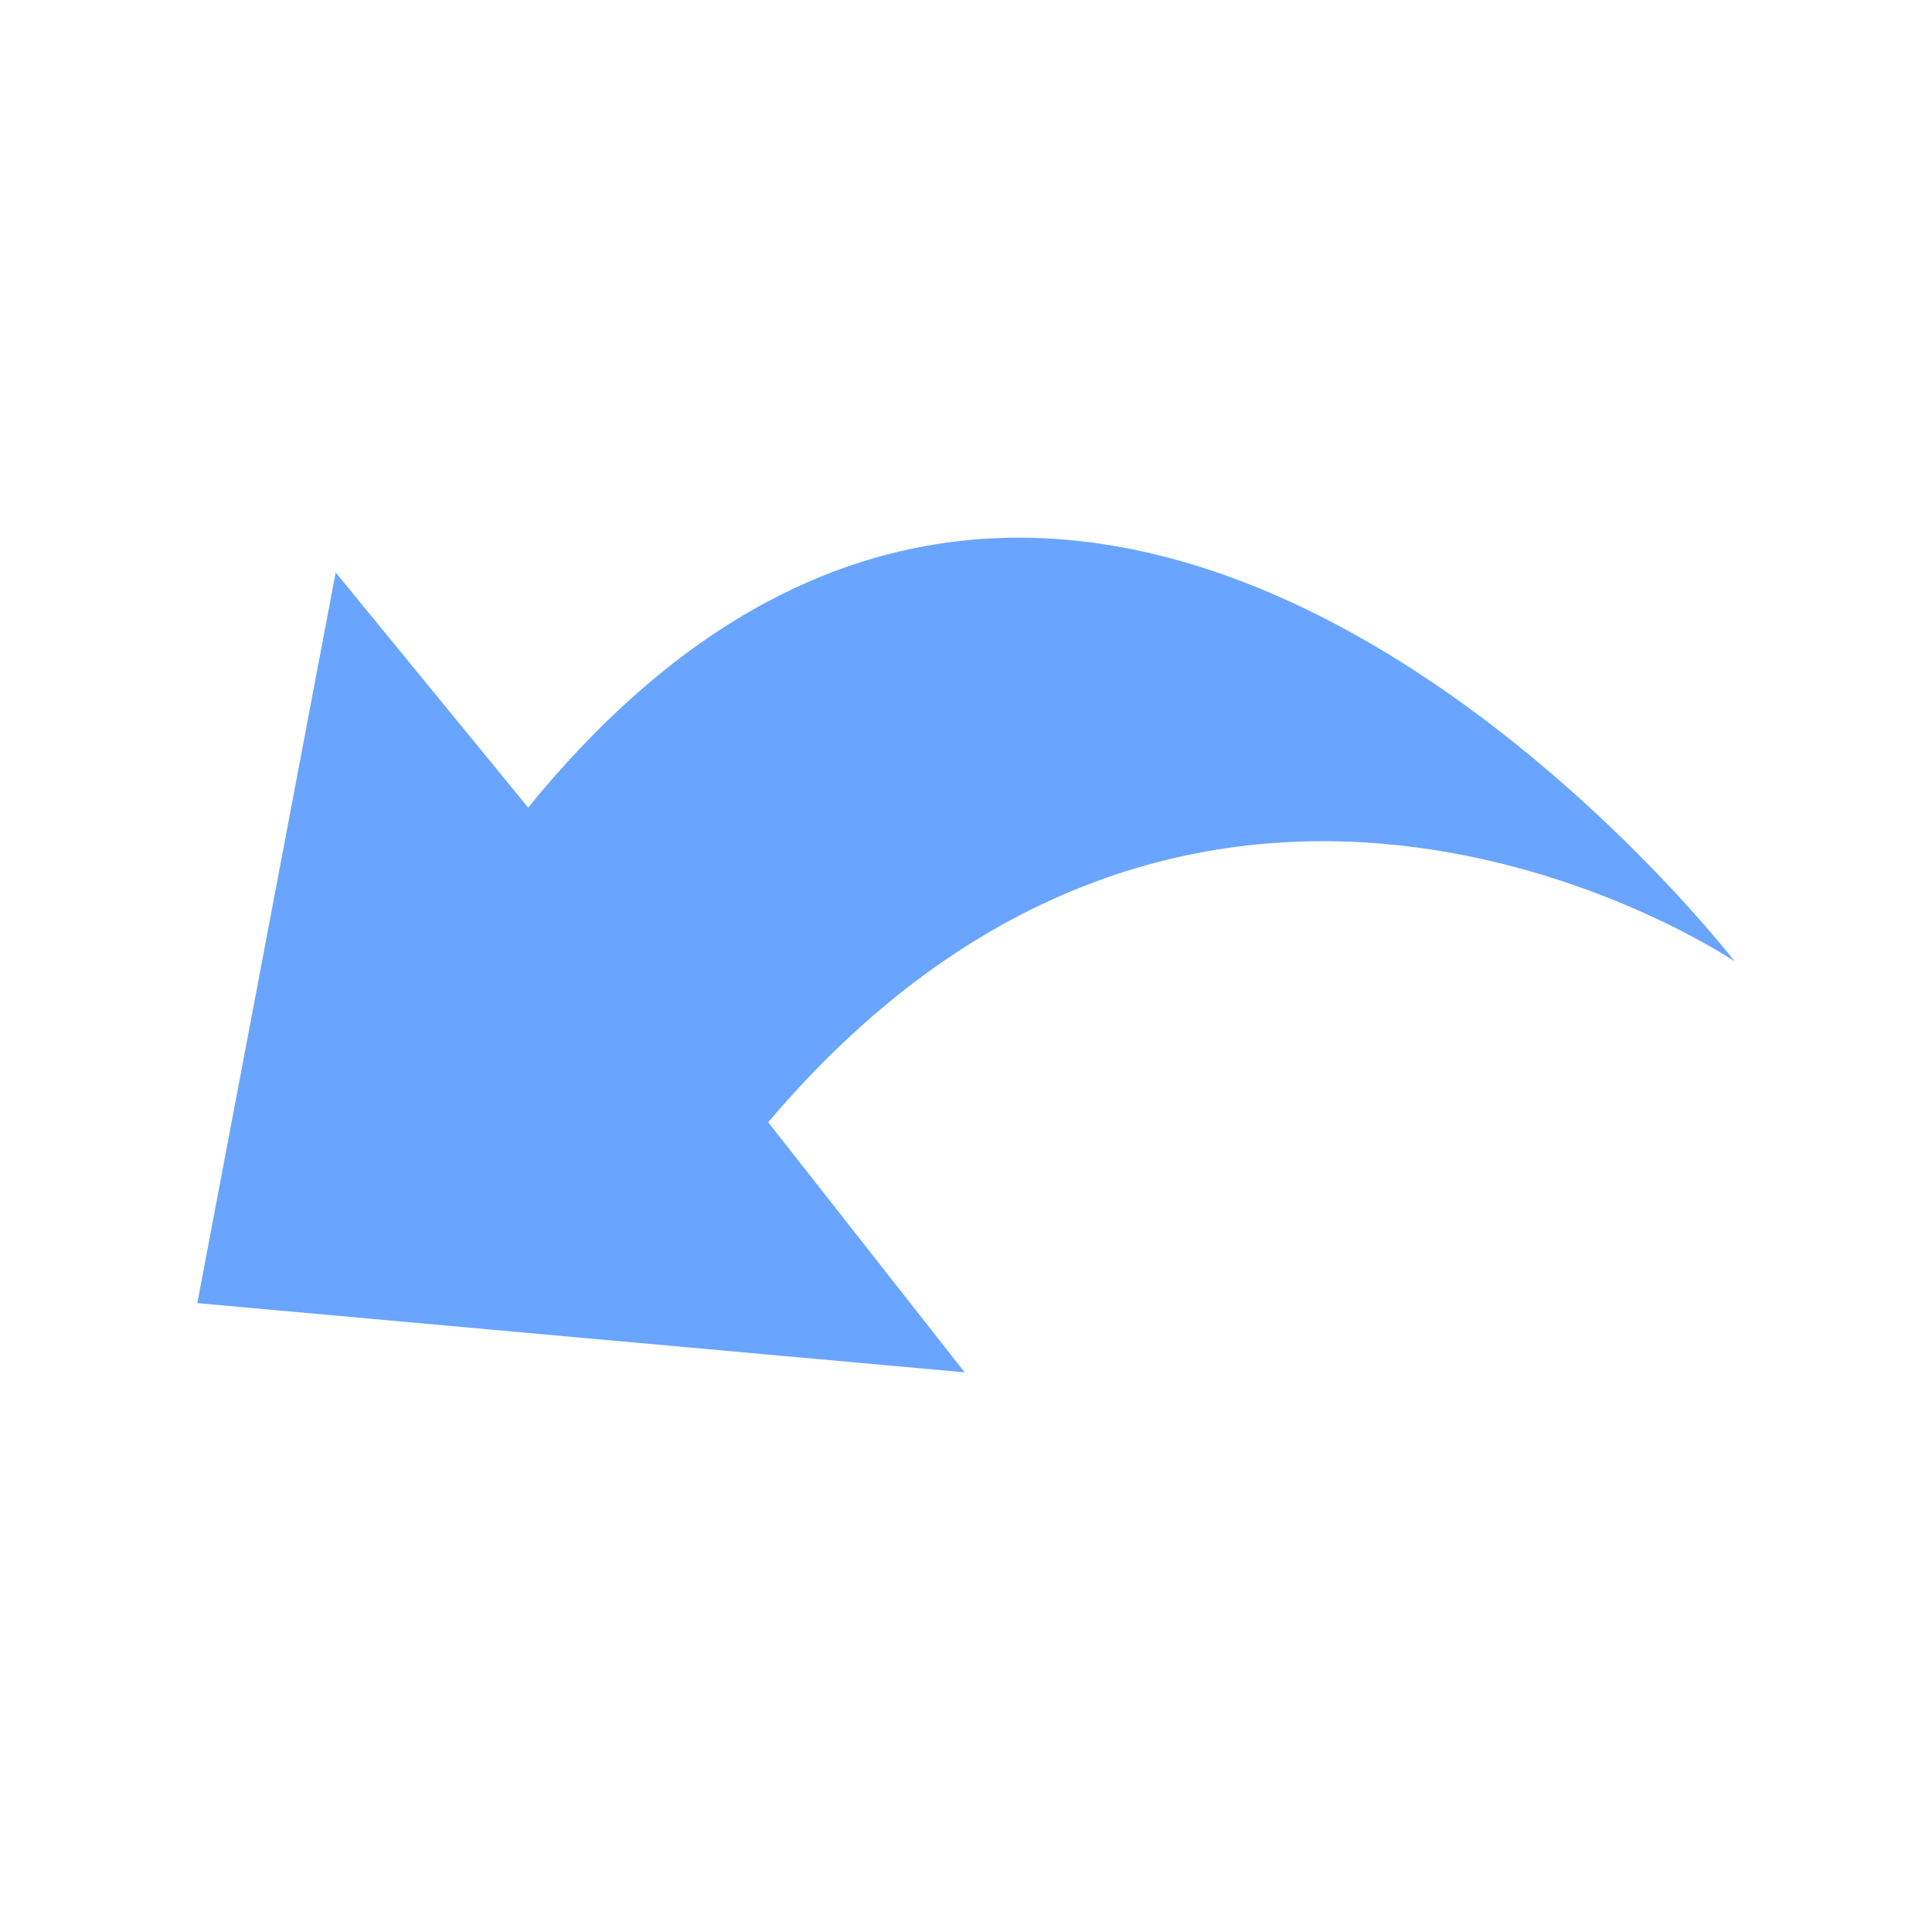
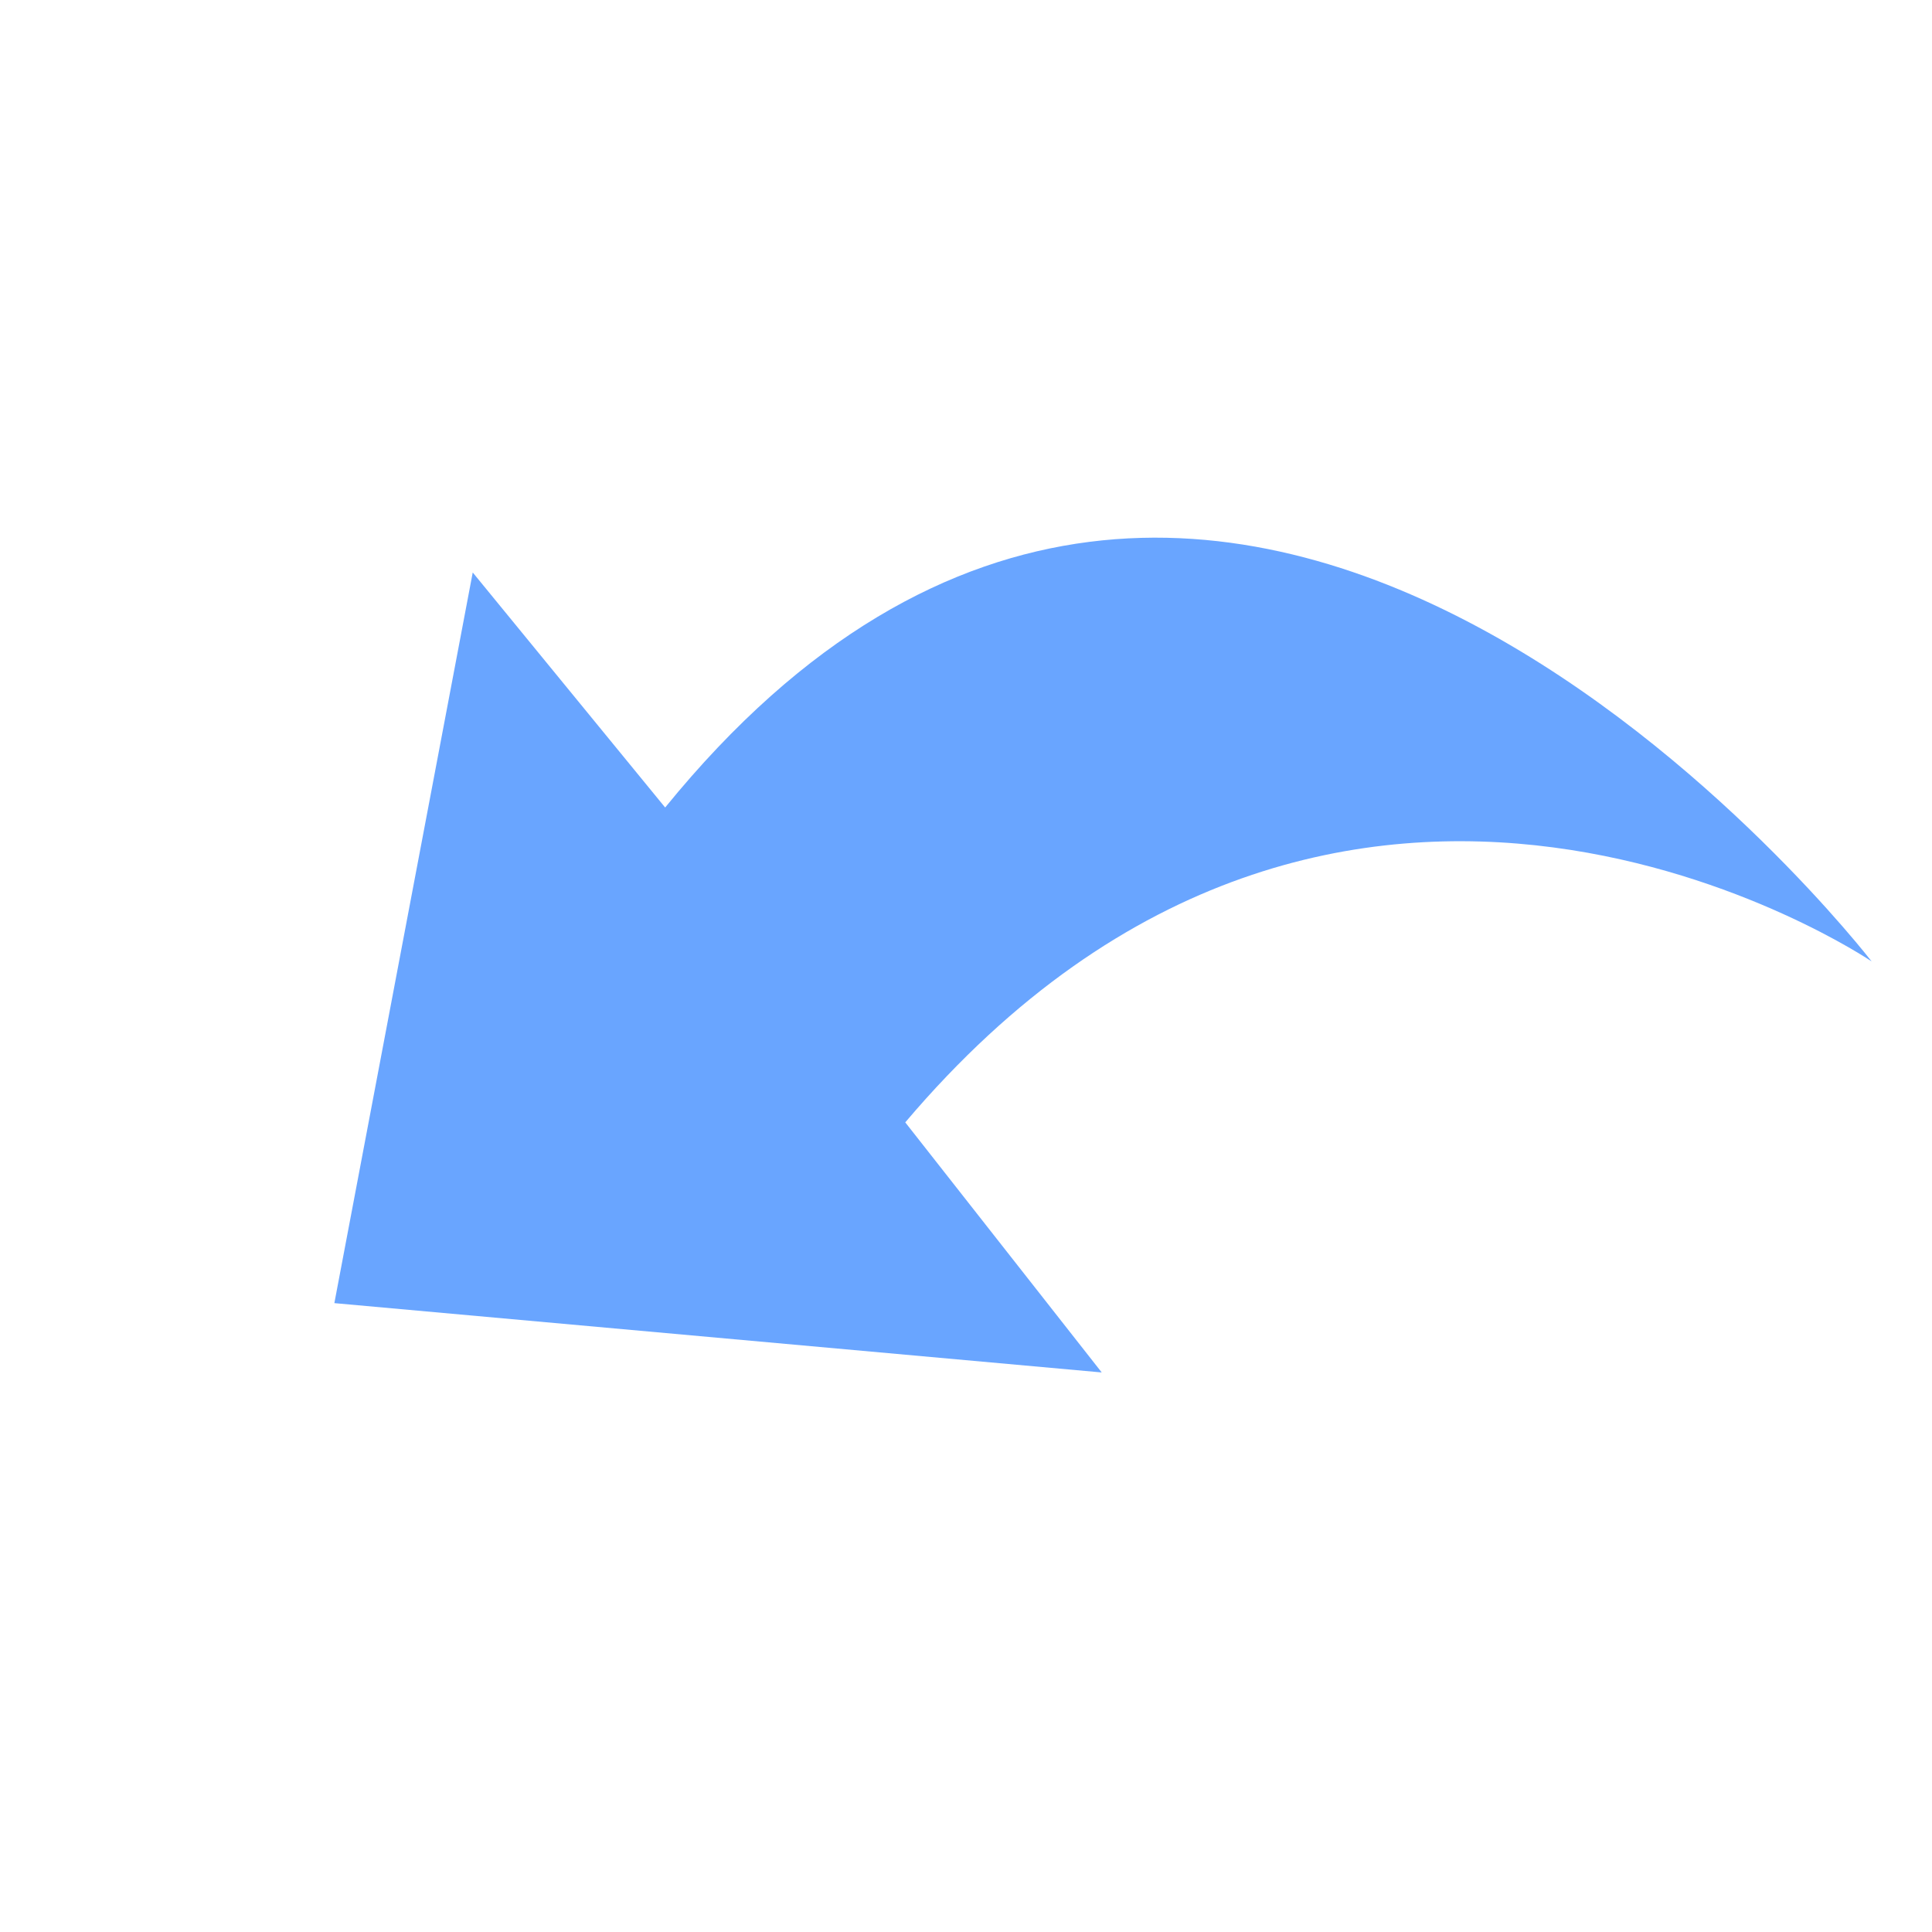
<svg xmlns="http://www.w3.org/2000/svg" width="16" height="16" viewBox="0 0 16 16" version="1.1" id="SVGRoot">
  <defs id="defs815" />
  <g id="layer1" transform="translate(0,-8)">
-     <path style="opacity:0.7;fill:#2a7fff;fill-opacity:1;fill-rule:nonzero;stroke:none;stroke-width:1.269;stroke-linecap:butt;stroke-linejoin:round;stroke-miterlimit:4;stroke-dasharray:none;stroke-dashoffset:2.003;stroke-opacity:1;paint-order:normal" d="m 4.374,14.688 -1.594,-1.947 -1.146,6.051 6.355,0.573 -1.627,-2.071 C 10,13 14.366,15.962 14.366,15.962 c 0,0 -5.366,-6.962 -9.992,-1.274 z" id="path815" />
+     <path style="opacity:0.7;fill:#2a7fff;fill-opacity:1;fill-rule:nonzero;stroke:none;stroke-width:1.269;stroke-linecap:butt;stroke-linejoin:round;stroke-miterlimit:4;stroke-dasharray:none;stroke-dashoffset:2.003;stroke-opacity:1;paint-order:normal" d="M 5.509,14.688 3.915,12.741 2.769,18.792 9.124,19.366 7.497,17.295 C 11.135,13 15.5,15.962 15.5,15.962 c 0,0 -5.366,-6.962 -9.992,-1.274 z" id="path815" />
  </g>
</svg>
